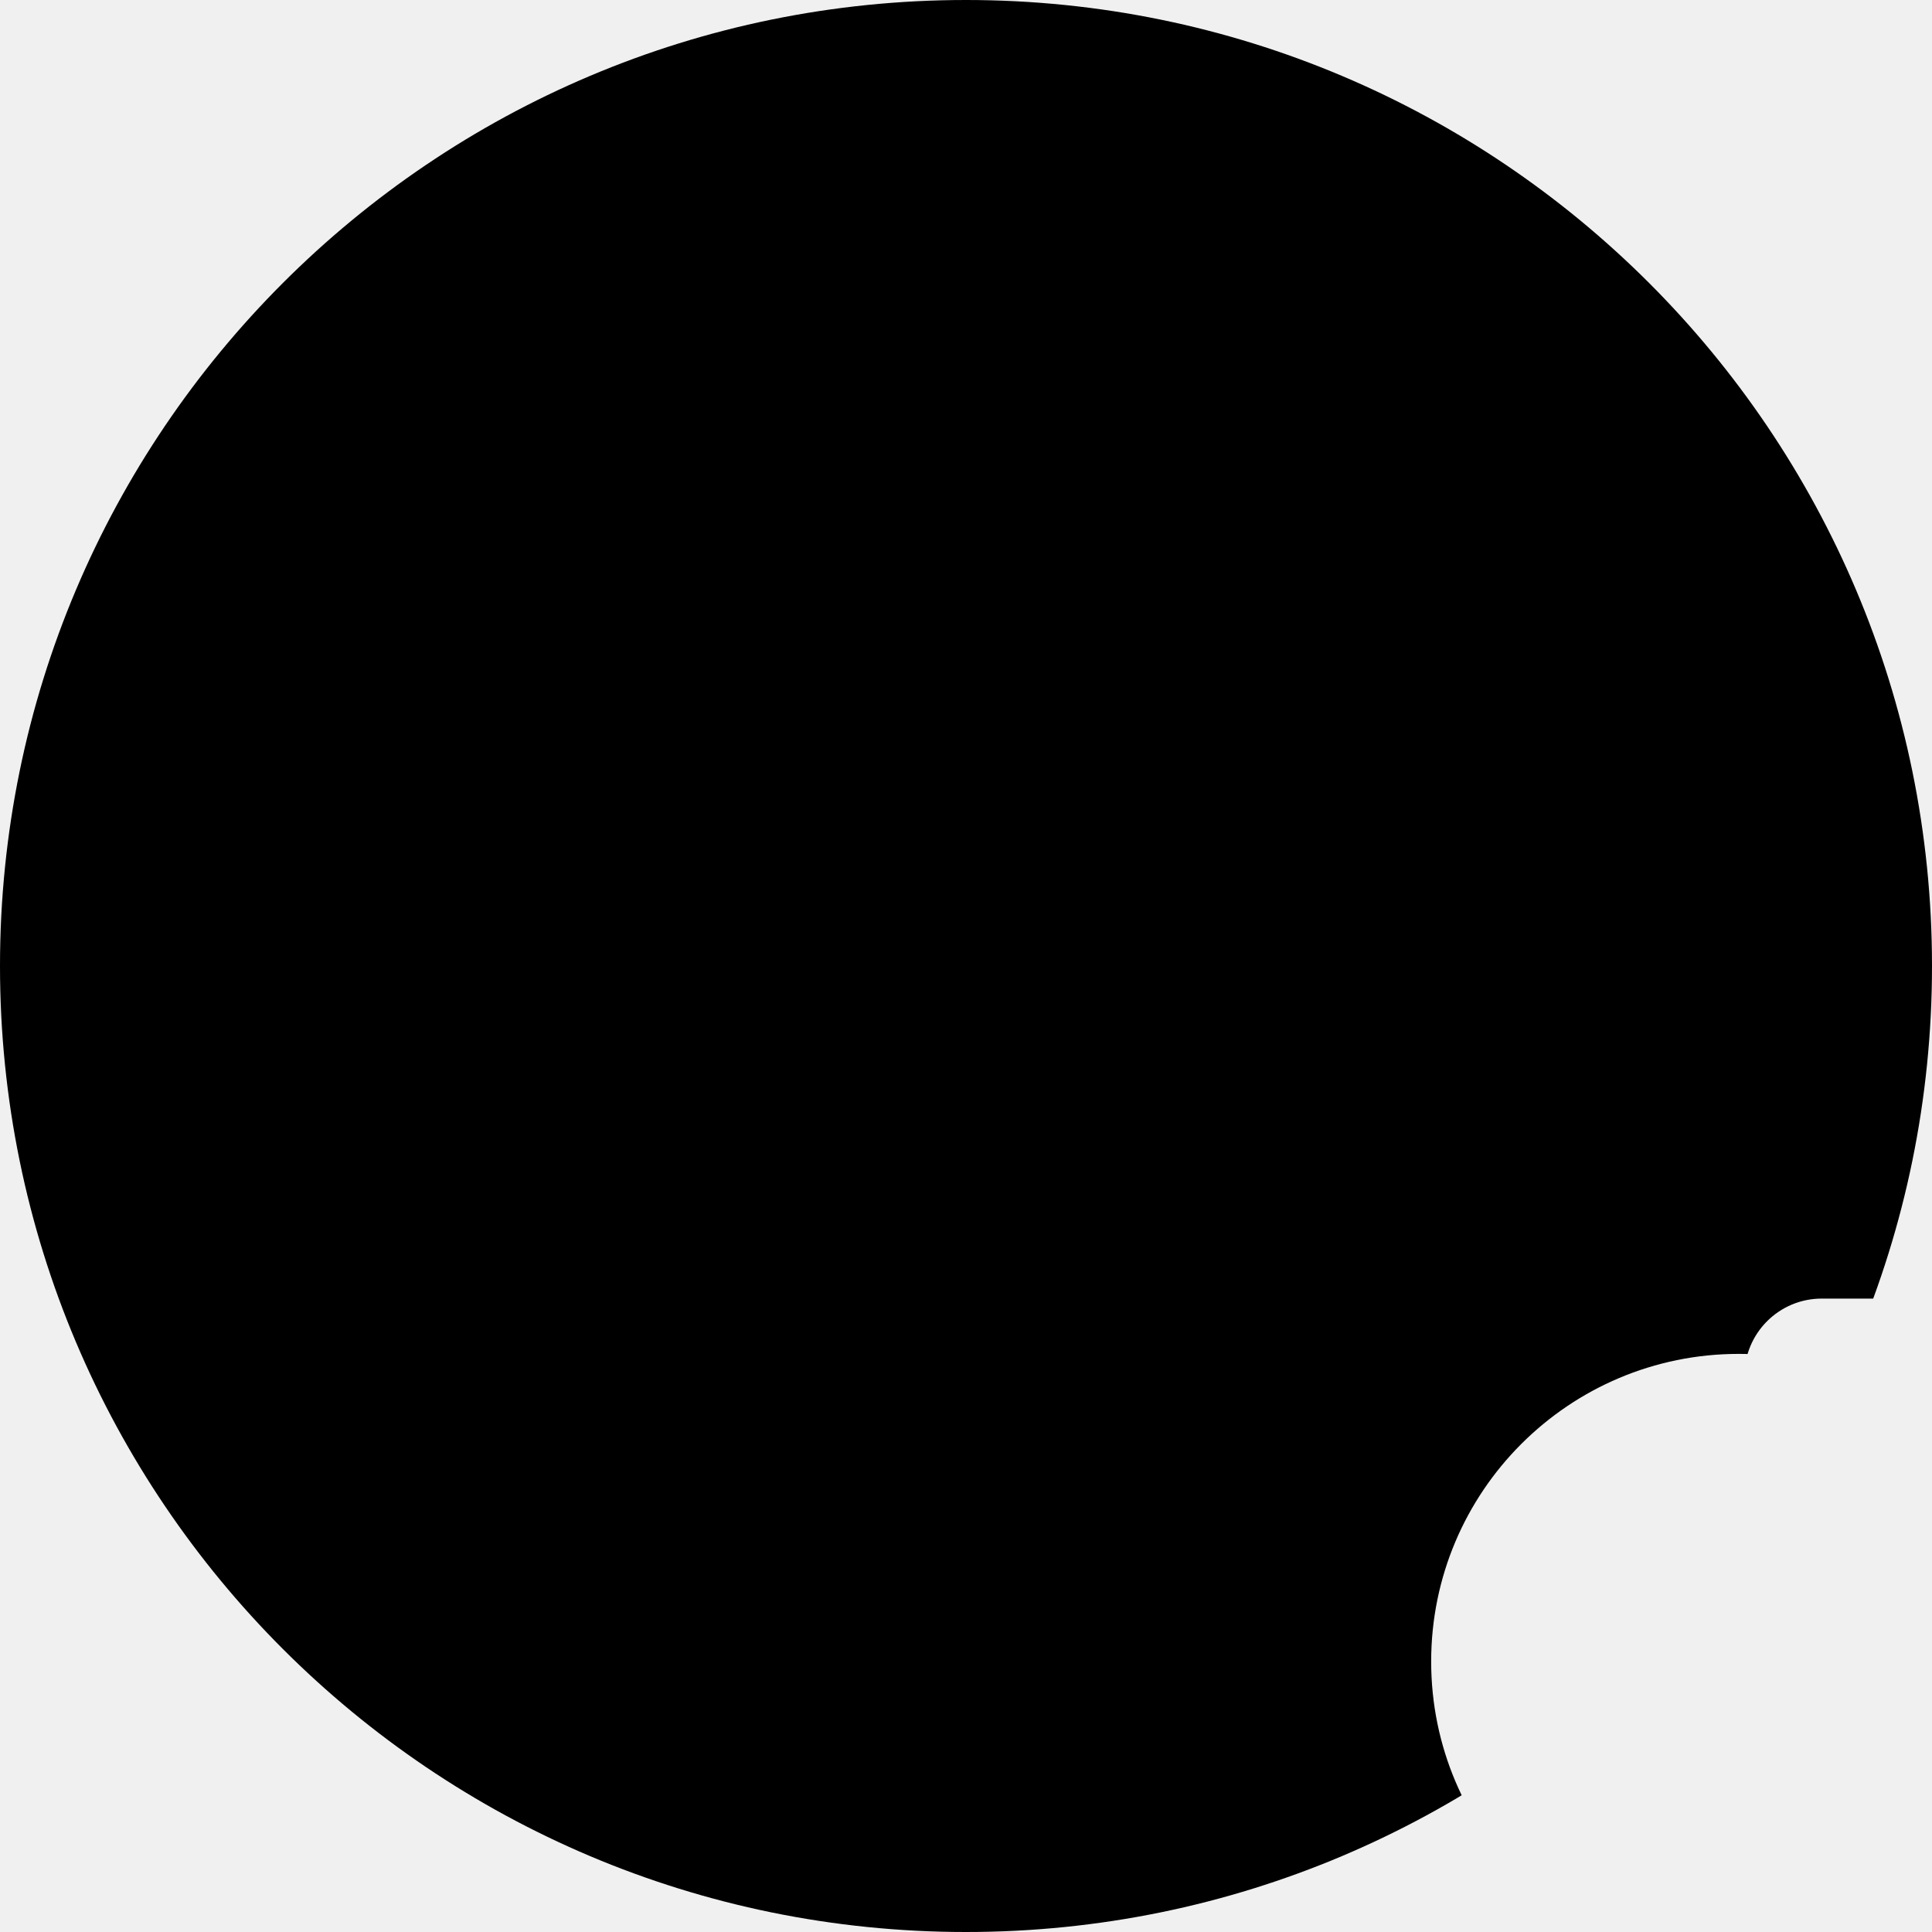
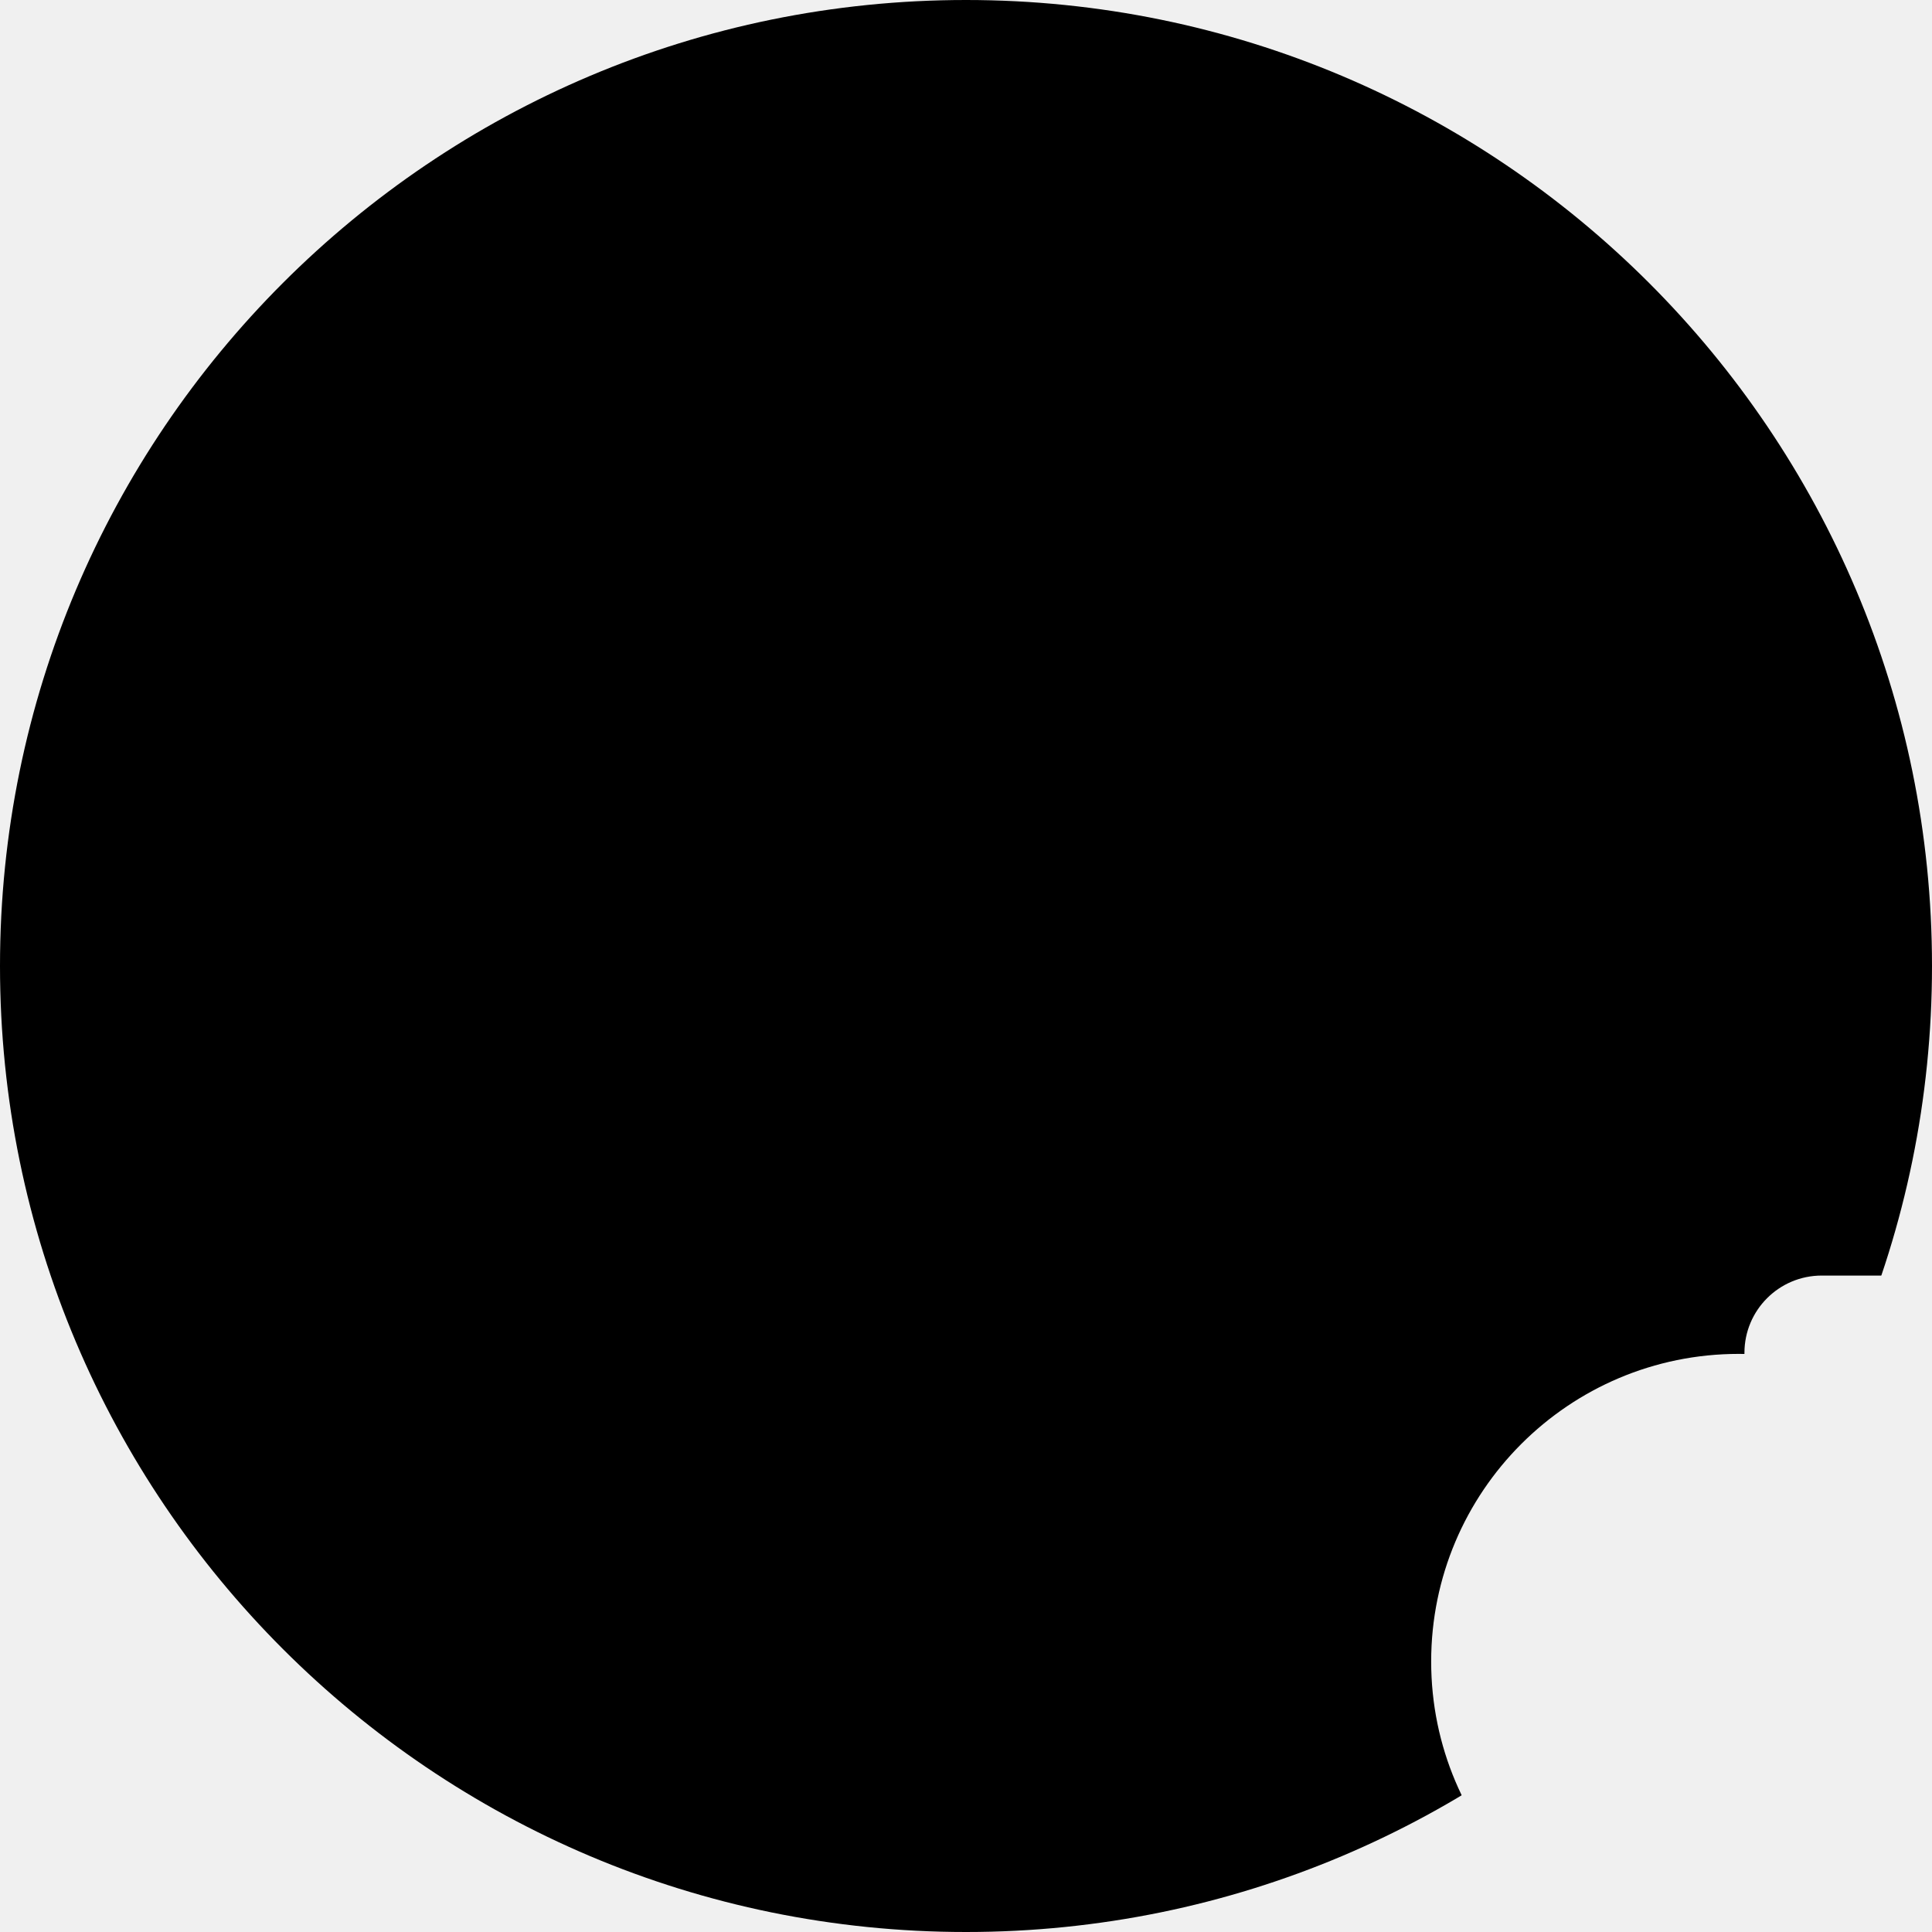
<svg xmlns="http://www.w3.org/2000/svg" viewBox="0 0 100 100">
  <mask id="m">
    <circle cx="50" cy="50" r="50" fill="#fff" />
    <circle cx="90.000" cy="86.000" r="15.923" fill="#000" />
-     <rect x="90.292" y="67.215" width="21.383" height="23.000" rx="4.000" ry="4.000" fill="#000" />
+     <rect x="90.292" y="66.023" width="19.375" height="20.750" rx="4.000" ry="4.000" fill="#000" />
  </mask>
  <rect x="0" y="0" width="100" height="100" fill="#000" mask="url(#m)" />
</svg>
